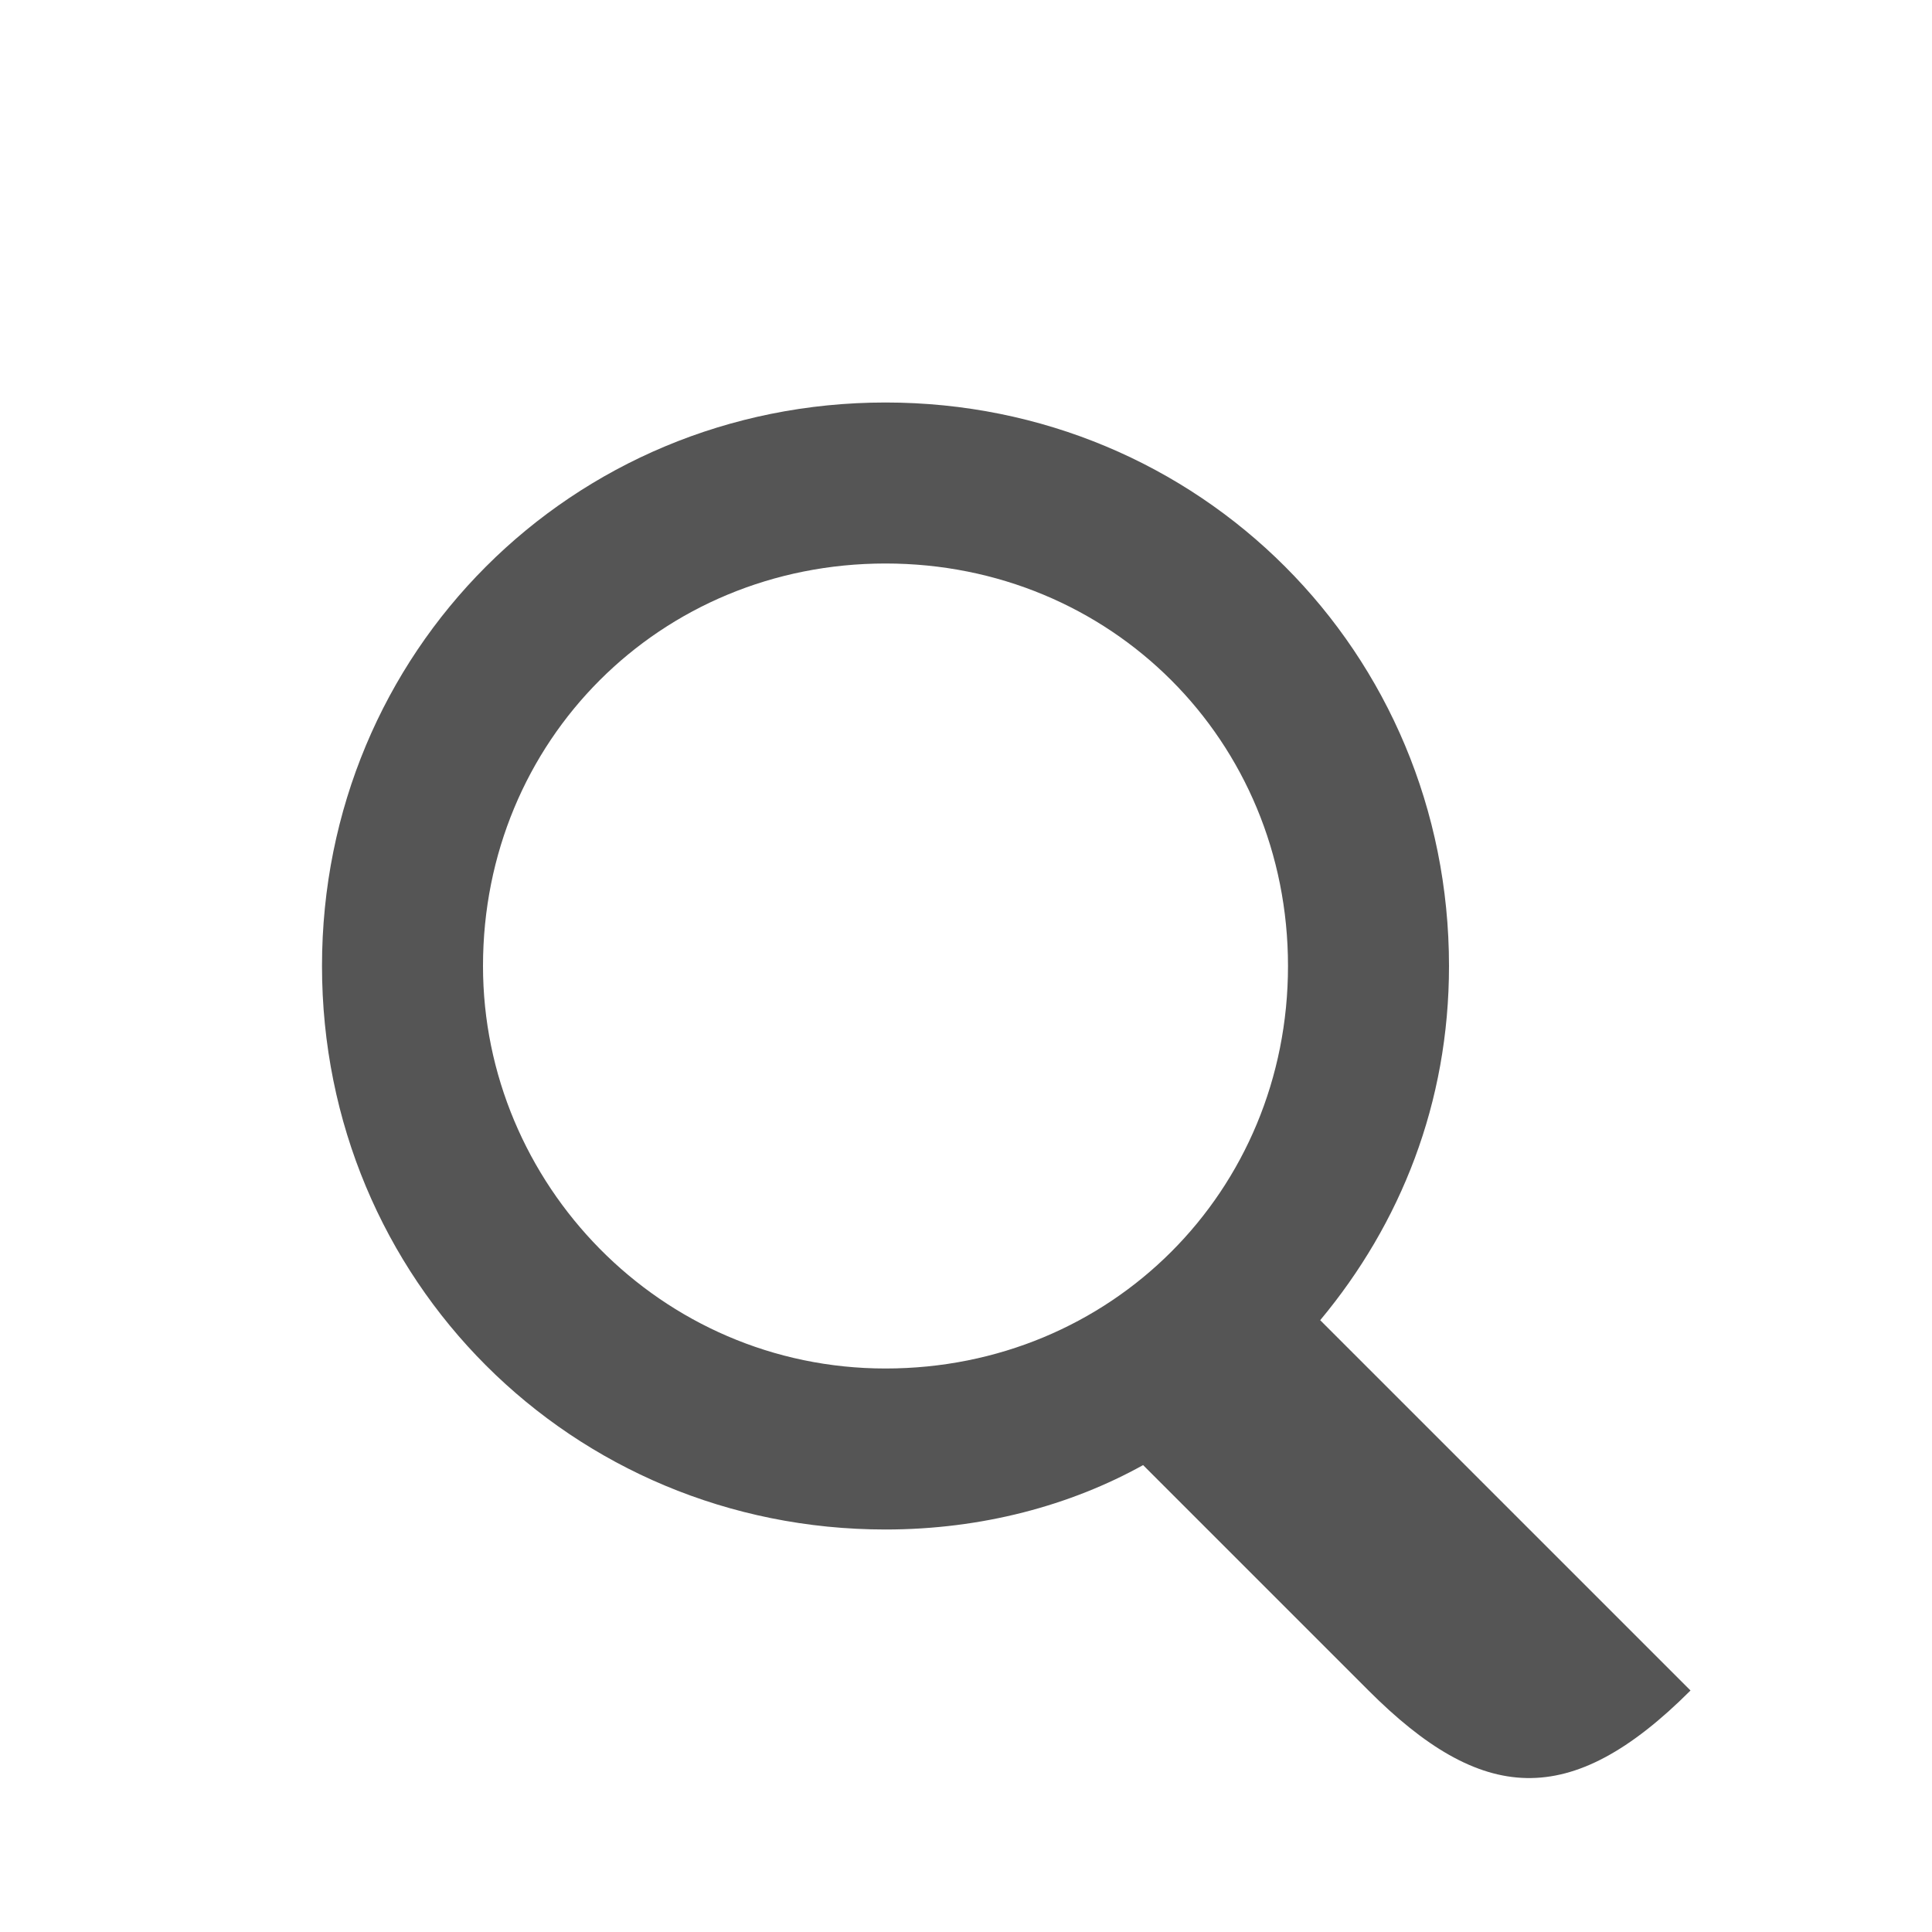
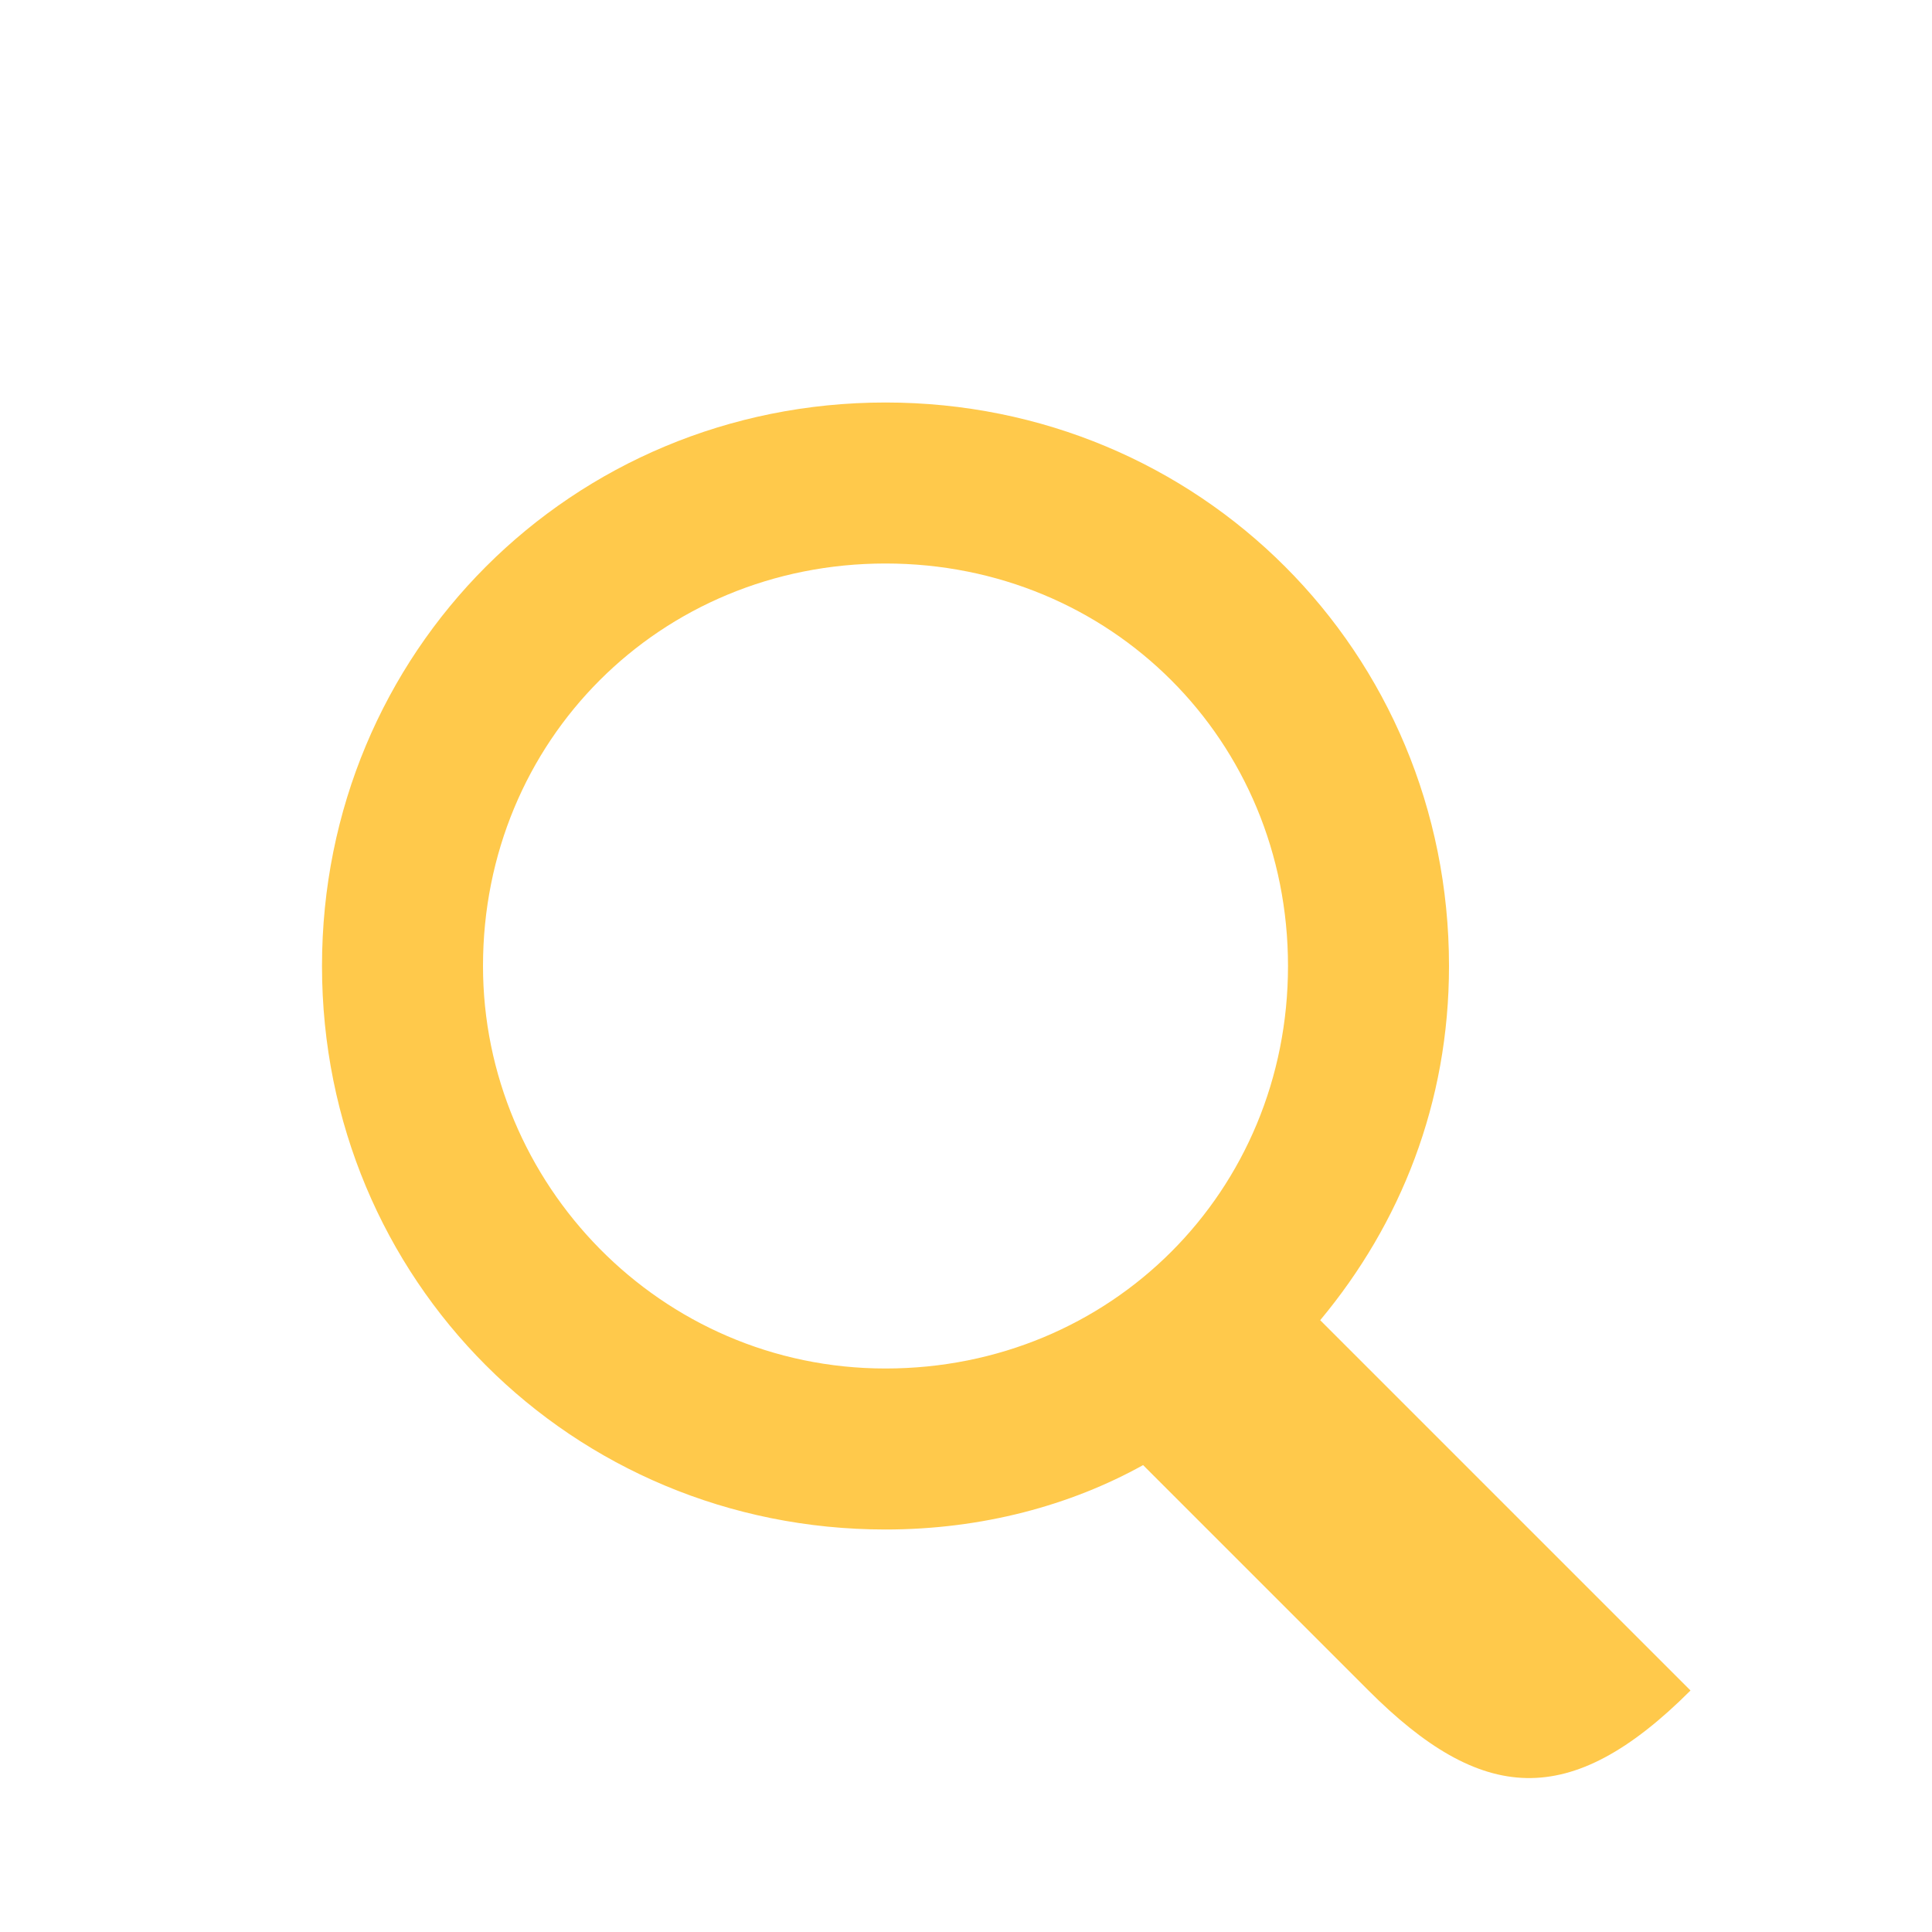
<svg xmlns="http://www.w3.org/2000/svg" viewBox="0 0 24 24" id="Layer_1">
-   <path d="M16.4 16.4c1-1.2 1.6-2.7 1.6-4.4 0-3.9-3.1-7-7-7s-7 3.1-7 7 3.1 7 7 7c1.2 0 2.3-.3 3.2-.8L17 21c1.4 1.4 2.5 1.5 4 0l-4.6-4.6zM6 12c0-2.8 2.2-5 5-5s5 2.2 5 5-2.2 5-5 5-5-2.3-5-5z" id="path3" fill="#555" />
+   <path d="M16.4 16.4c1-1.2 1.6-2.7 1.6-4.4 0-3.9-3.1-7-7-7s-7 3.1-7 7 3.1 7 7 7c1.2 0 2.3-.3 3.2-.8L17 21c1.4 1.4 2.5 1.5 4 0l-4.6-4.6zM6 12c0-2.8 2.2-5 5-5s5 2.2 5 5-2.2 5-5 5-5-2.3-5-5z" id="path3" fill="#ffc94b" />
</svg>
